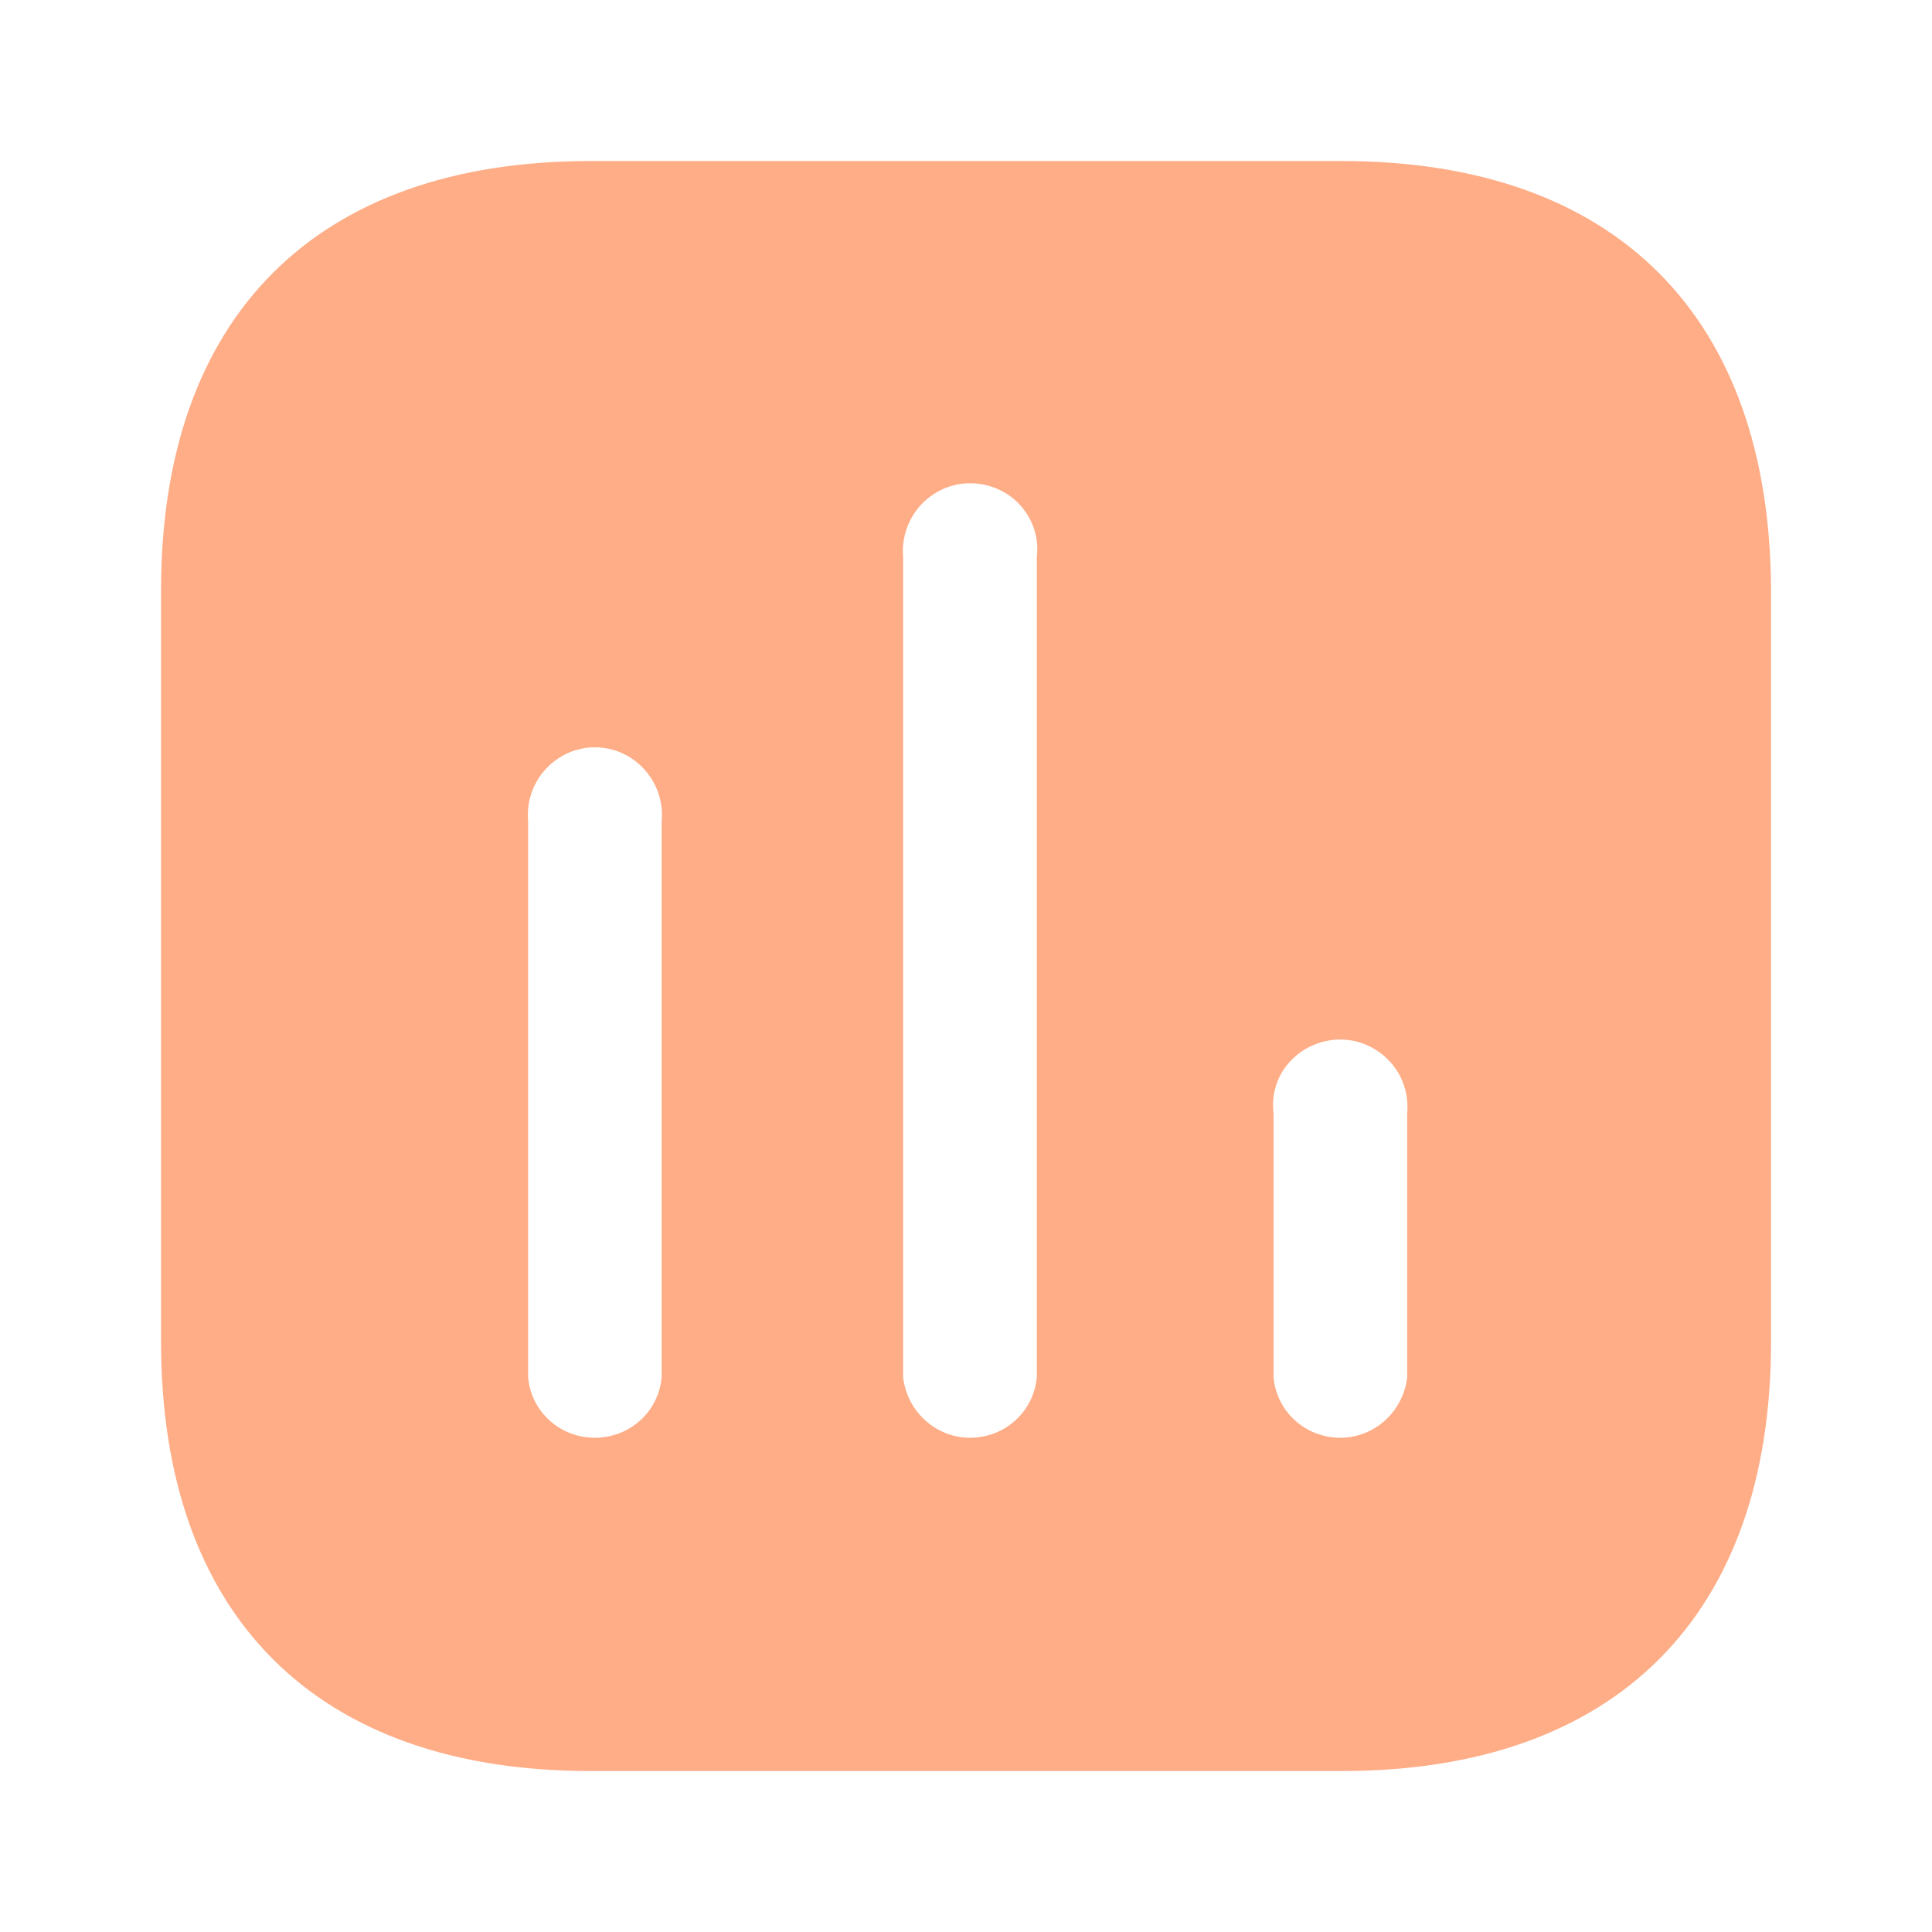
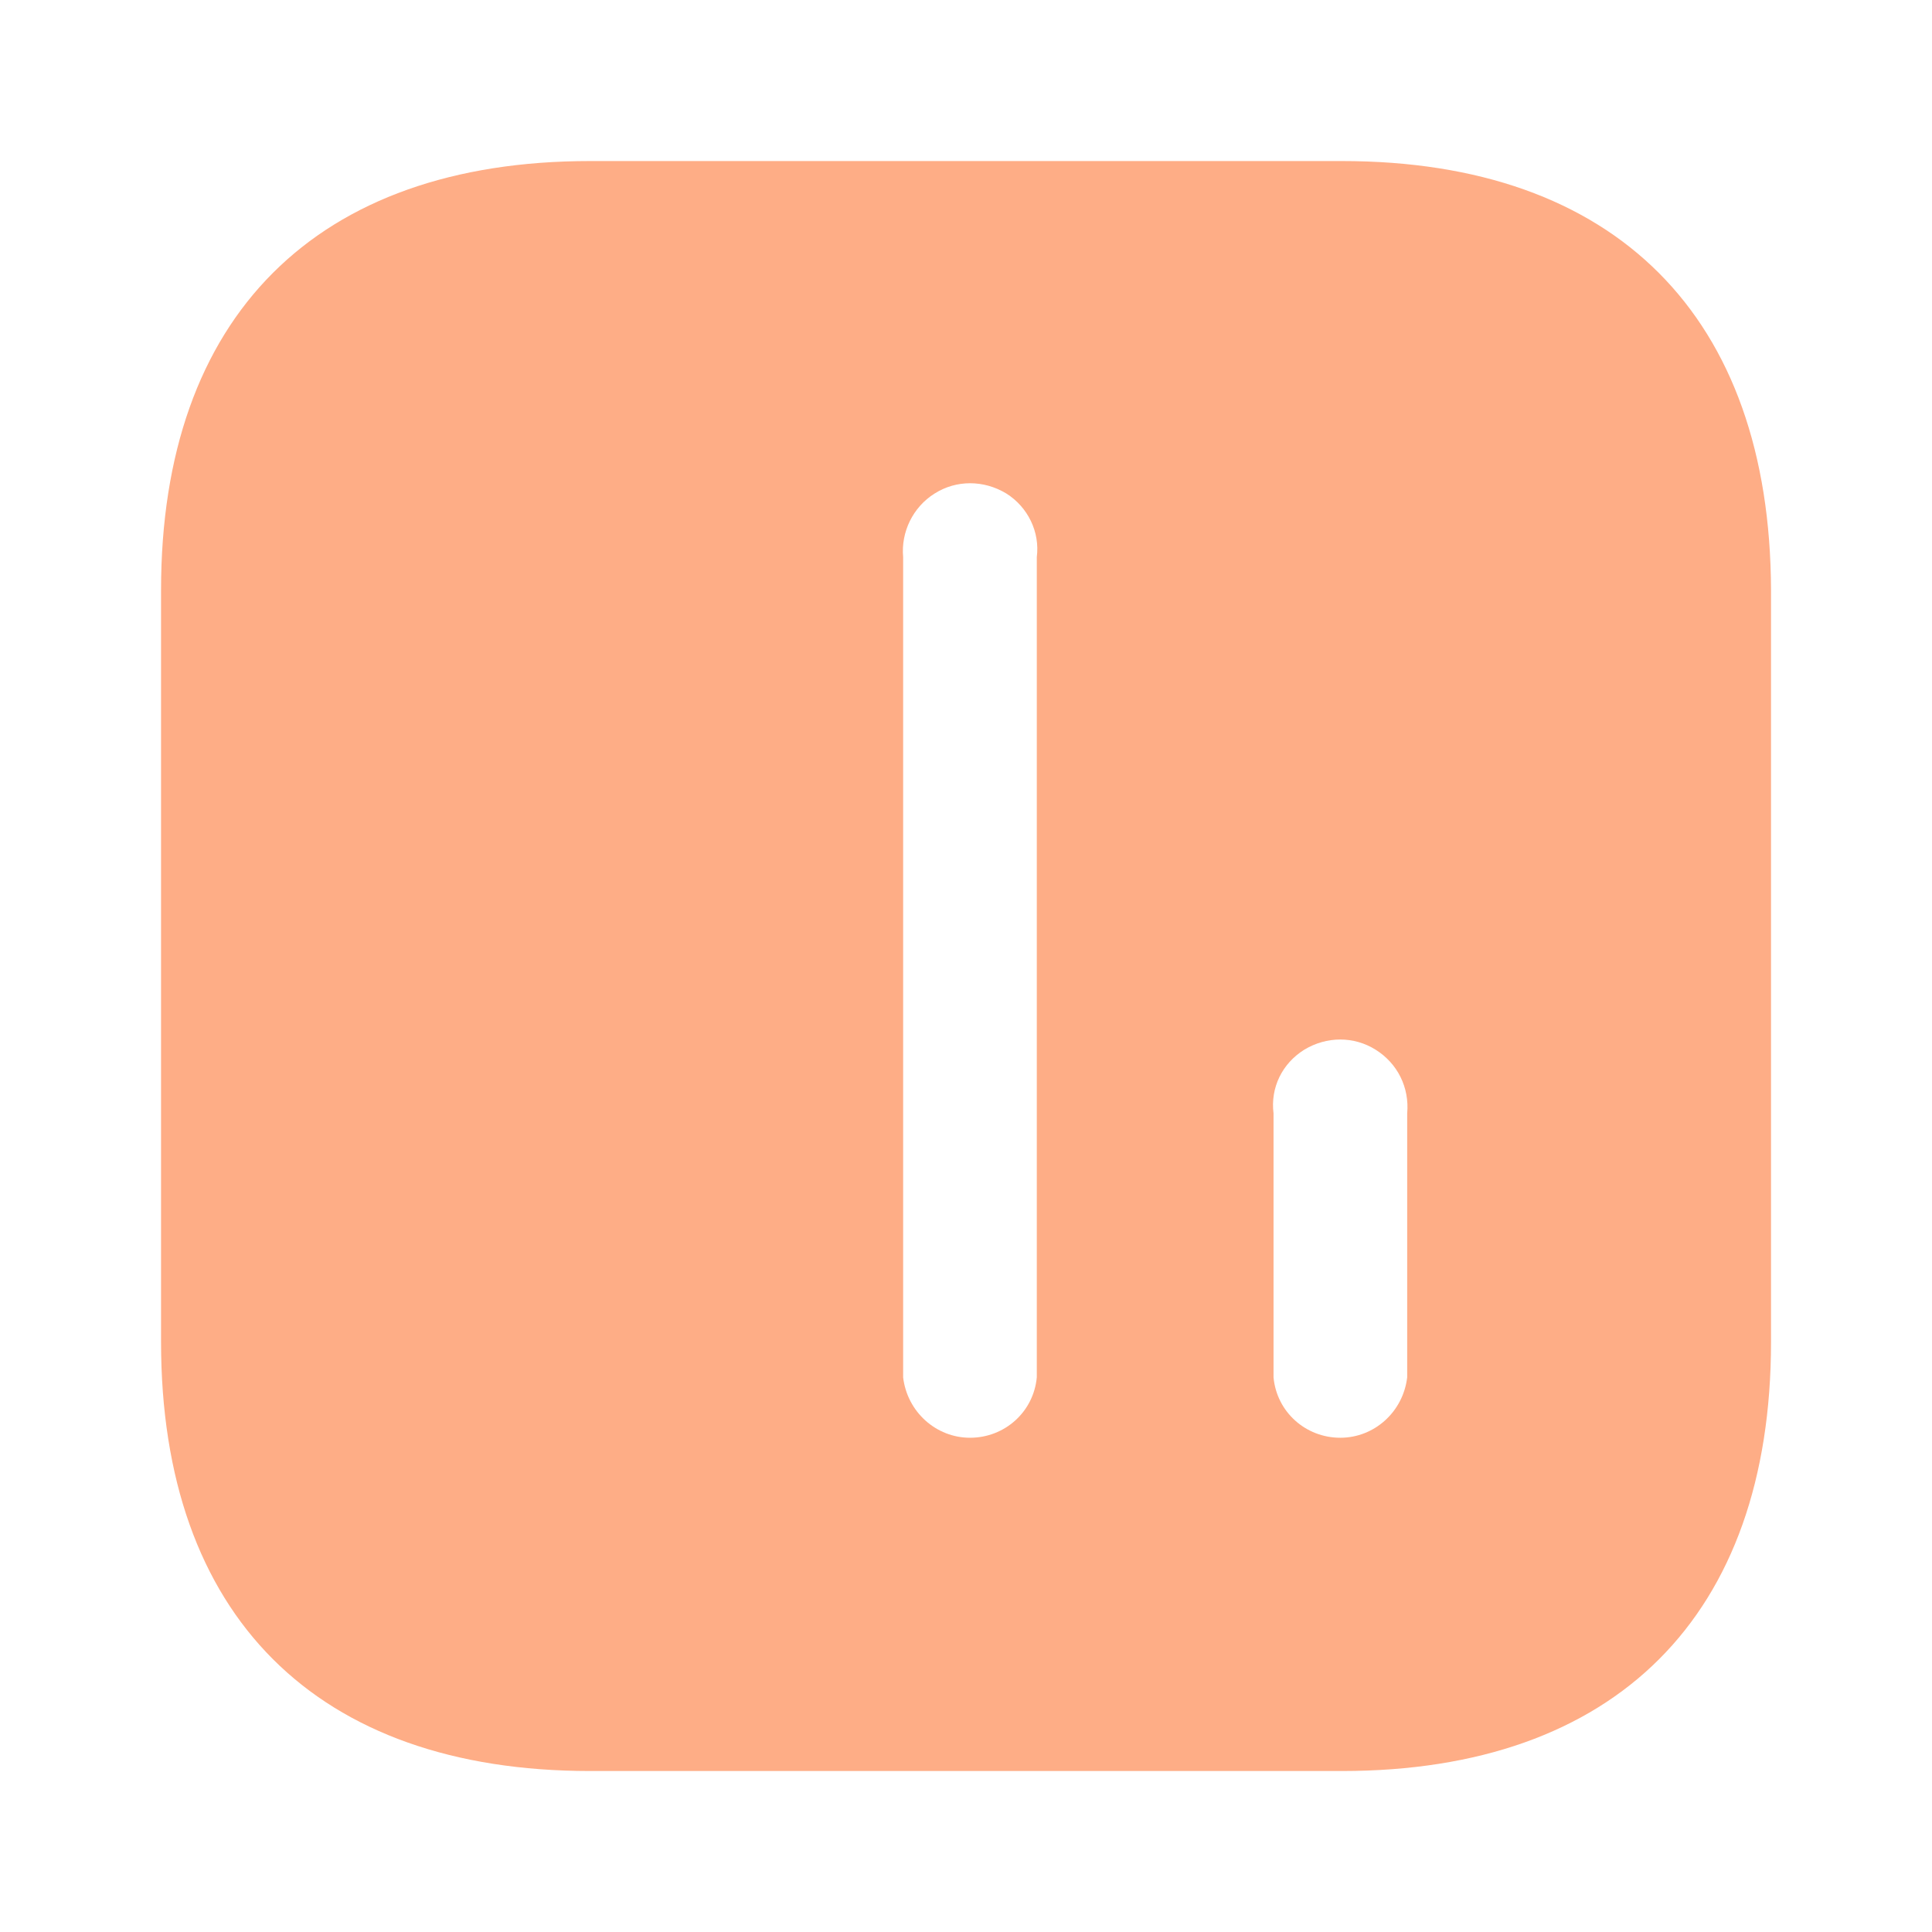
<svg xmlns="http://www.w3.org/2000/svg" width="28" height="28" viewBox="0 0 28 28" fill="none">
  <g id="Iconly/Bold/Chart">
    <g id="Chart">
-       <path id="Chart_2" fill-rule="evenodd" clip-rule="evenodd" d="M8.552 2.334H19.448C23.416 2.334 25.655 4.585 25.667 8.552V19.449C25.667 23.416 23.416 25.667 19.448 25.667H8.552C4.584 25.667 2.334 23.416 2.334 19.449V8.552C2.334 4.585 4.584 2.334 8.552 2.334ZM14.058 20.837C14.56 20.837 14.979 20.464 15.026 19.962V8.074C15.073 7.712 14.899 7.35 14.584 7.152C14.256 6.954 13.859 6.954 13.546 7.152C13.229 7.35 13.056 7.712 13.089 8.074V19.962C13.149 20.464 13.568 20.837 14.058 20.837ZM19.425 20.837C19.916 20.837 20.334 20.464 20.394 19.962V16.136C20.428 15.761 20.254 15.412 19.938 15.214C19.624 15.016 19.227 15.016 18.901 15.214C18.584 15.412 18.41 15.761 18.457 16.136V19.962C18.504 20.464 18.923 20.837 19.425 20.837ZM9.589 19.962C9.543 20.464 9.124 20.837 8.621 20.837C8.119 20.837 7.699 20.464 7.654 19.962V11.901C7.619 11.538 7.793 11.178 8.109 10.979C8.423 10.781 8.82 10.781 9.135 10.979C9.449 11.178 9.625 11.538 9.589 11.901V19.962Z" fill="#FEAD86" />
+       <path id="Chart_2" fillRule="evenodd" clipRule="evenodd" d="M8.552 2.334H19.448C23.416 2.334 25.655 4.585 25.667 8.552V19.449C25.667 23.416 23.416 25.667 19.448 25.667H8.552C4.584 25.667 2.334 23.416 2.334 19.449V8.552C2.334 4.585 4.584 2.334 8.552 2.334ZM14.058 20.837C14.56 20.837 14.979 20.464 15.026 19.962V8.074C15.073 7.712 14.899 7.35 14.584 7.152C14.256 6.954 13.859 6.954 13.546 7.152C13.229 7.35 13.056 7.712 13.089 8.074V19.962C13.149 20.464 13.568 20.837 14.058 20.837ZM19.425 20.837C19.916 20.837 20.334 20.464 20.394 19.962V16.136C20.428 15.761 20.254 15.412 19.938 15.214C19.624 15.016 19.227 15.016 18.901 15.214C18.584 15.412 18.41 15.761 18.457 16.136V19.962C18.504 20.464 18.923 20.837 19.425 20.837ZM9.589 19.962C9.543 20.464 9.124 20.837 8.621 20.837C8.119 20.837 7.699 20.464 7.654 19.962V11.901C7.619 11.538 7.793 11.178 8.109 10.979C8.423 10.781 8.82 10.781 9.135 10.979C9.449 11.178 9.625 11.538 9.589 11.901V19.962Z" fill="#FEAD86" />
    </g>
  </g>
</svg>
